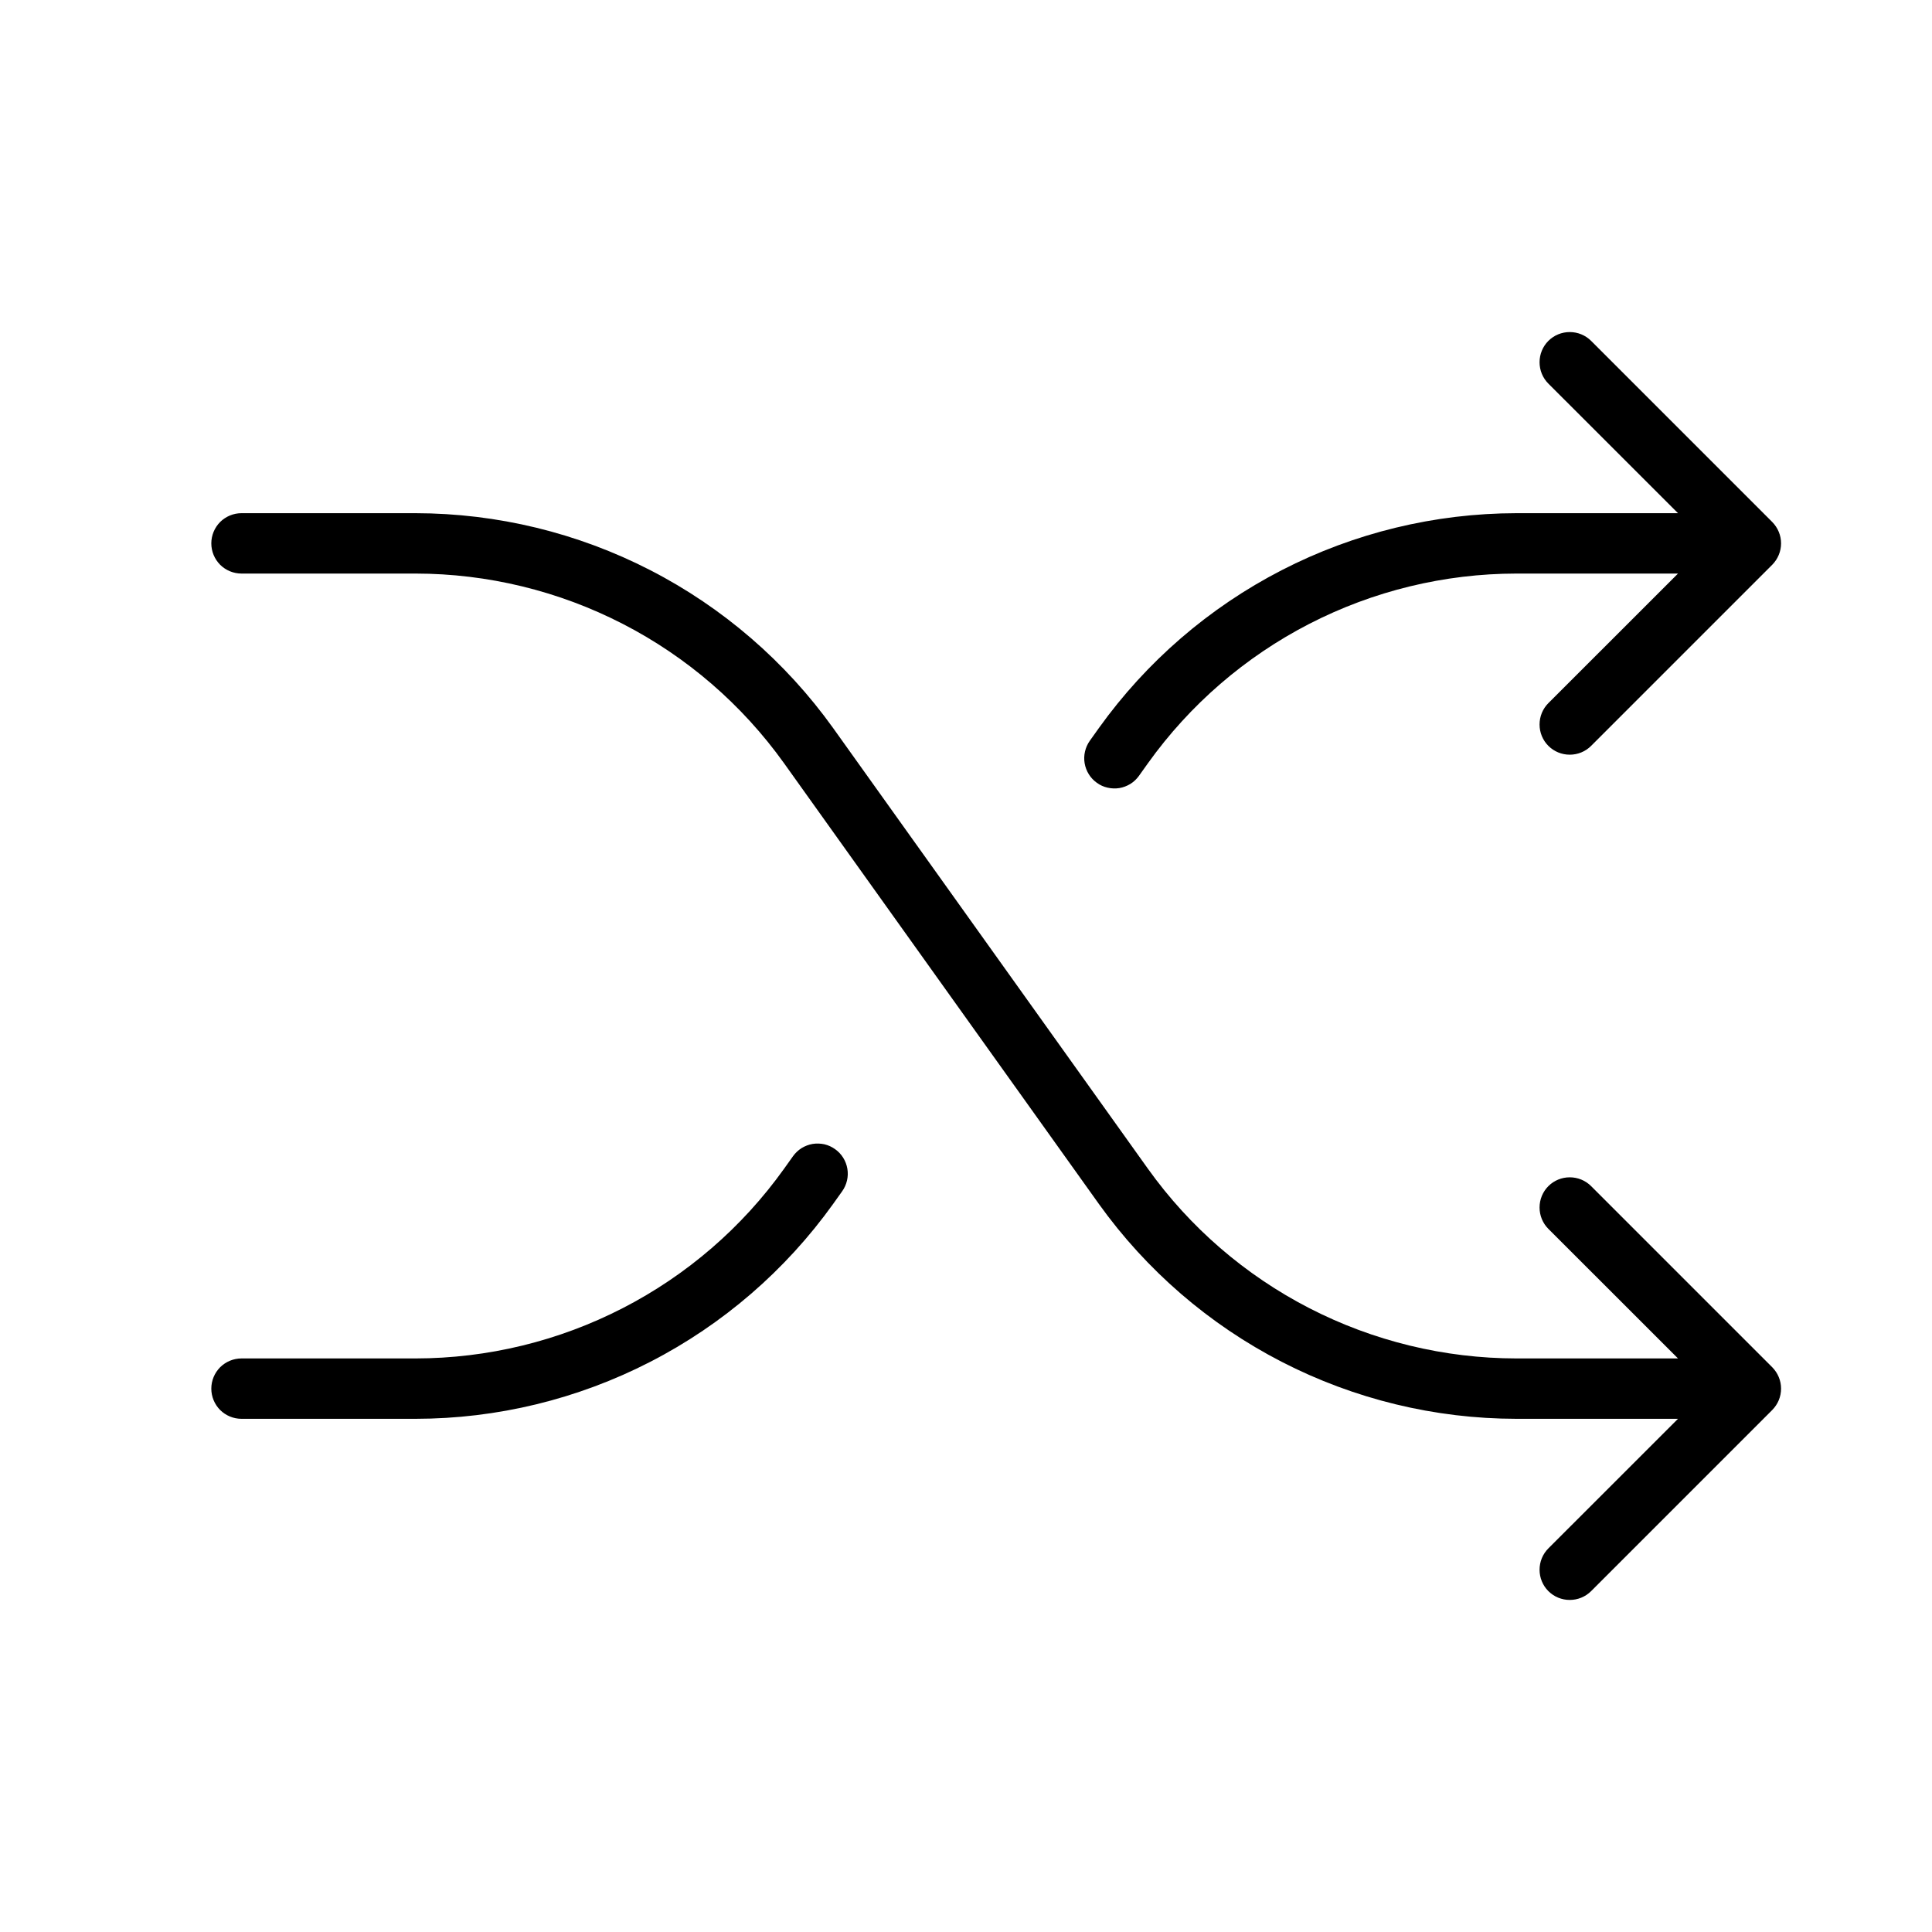
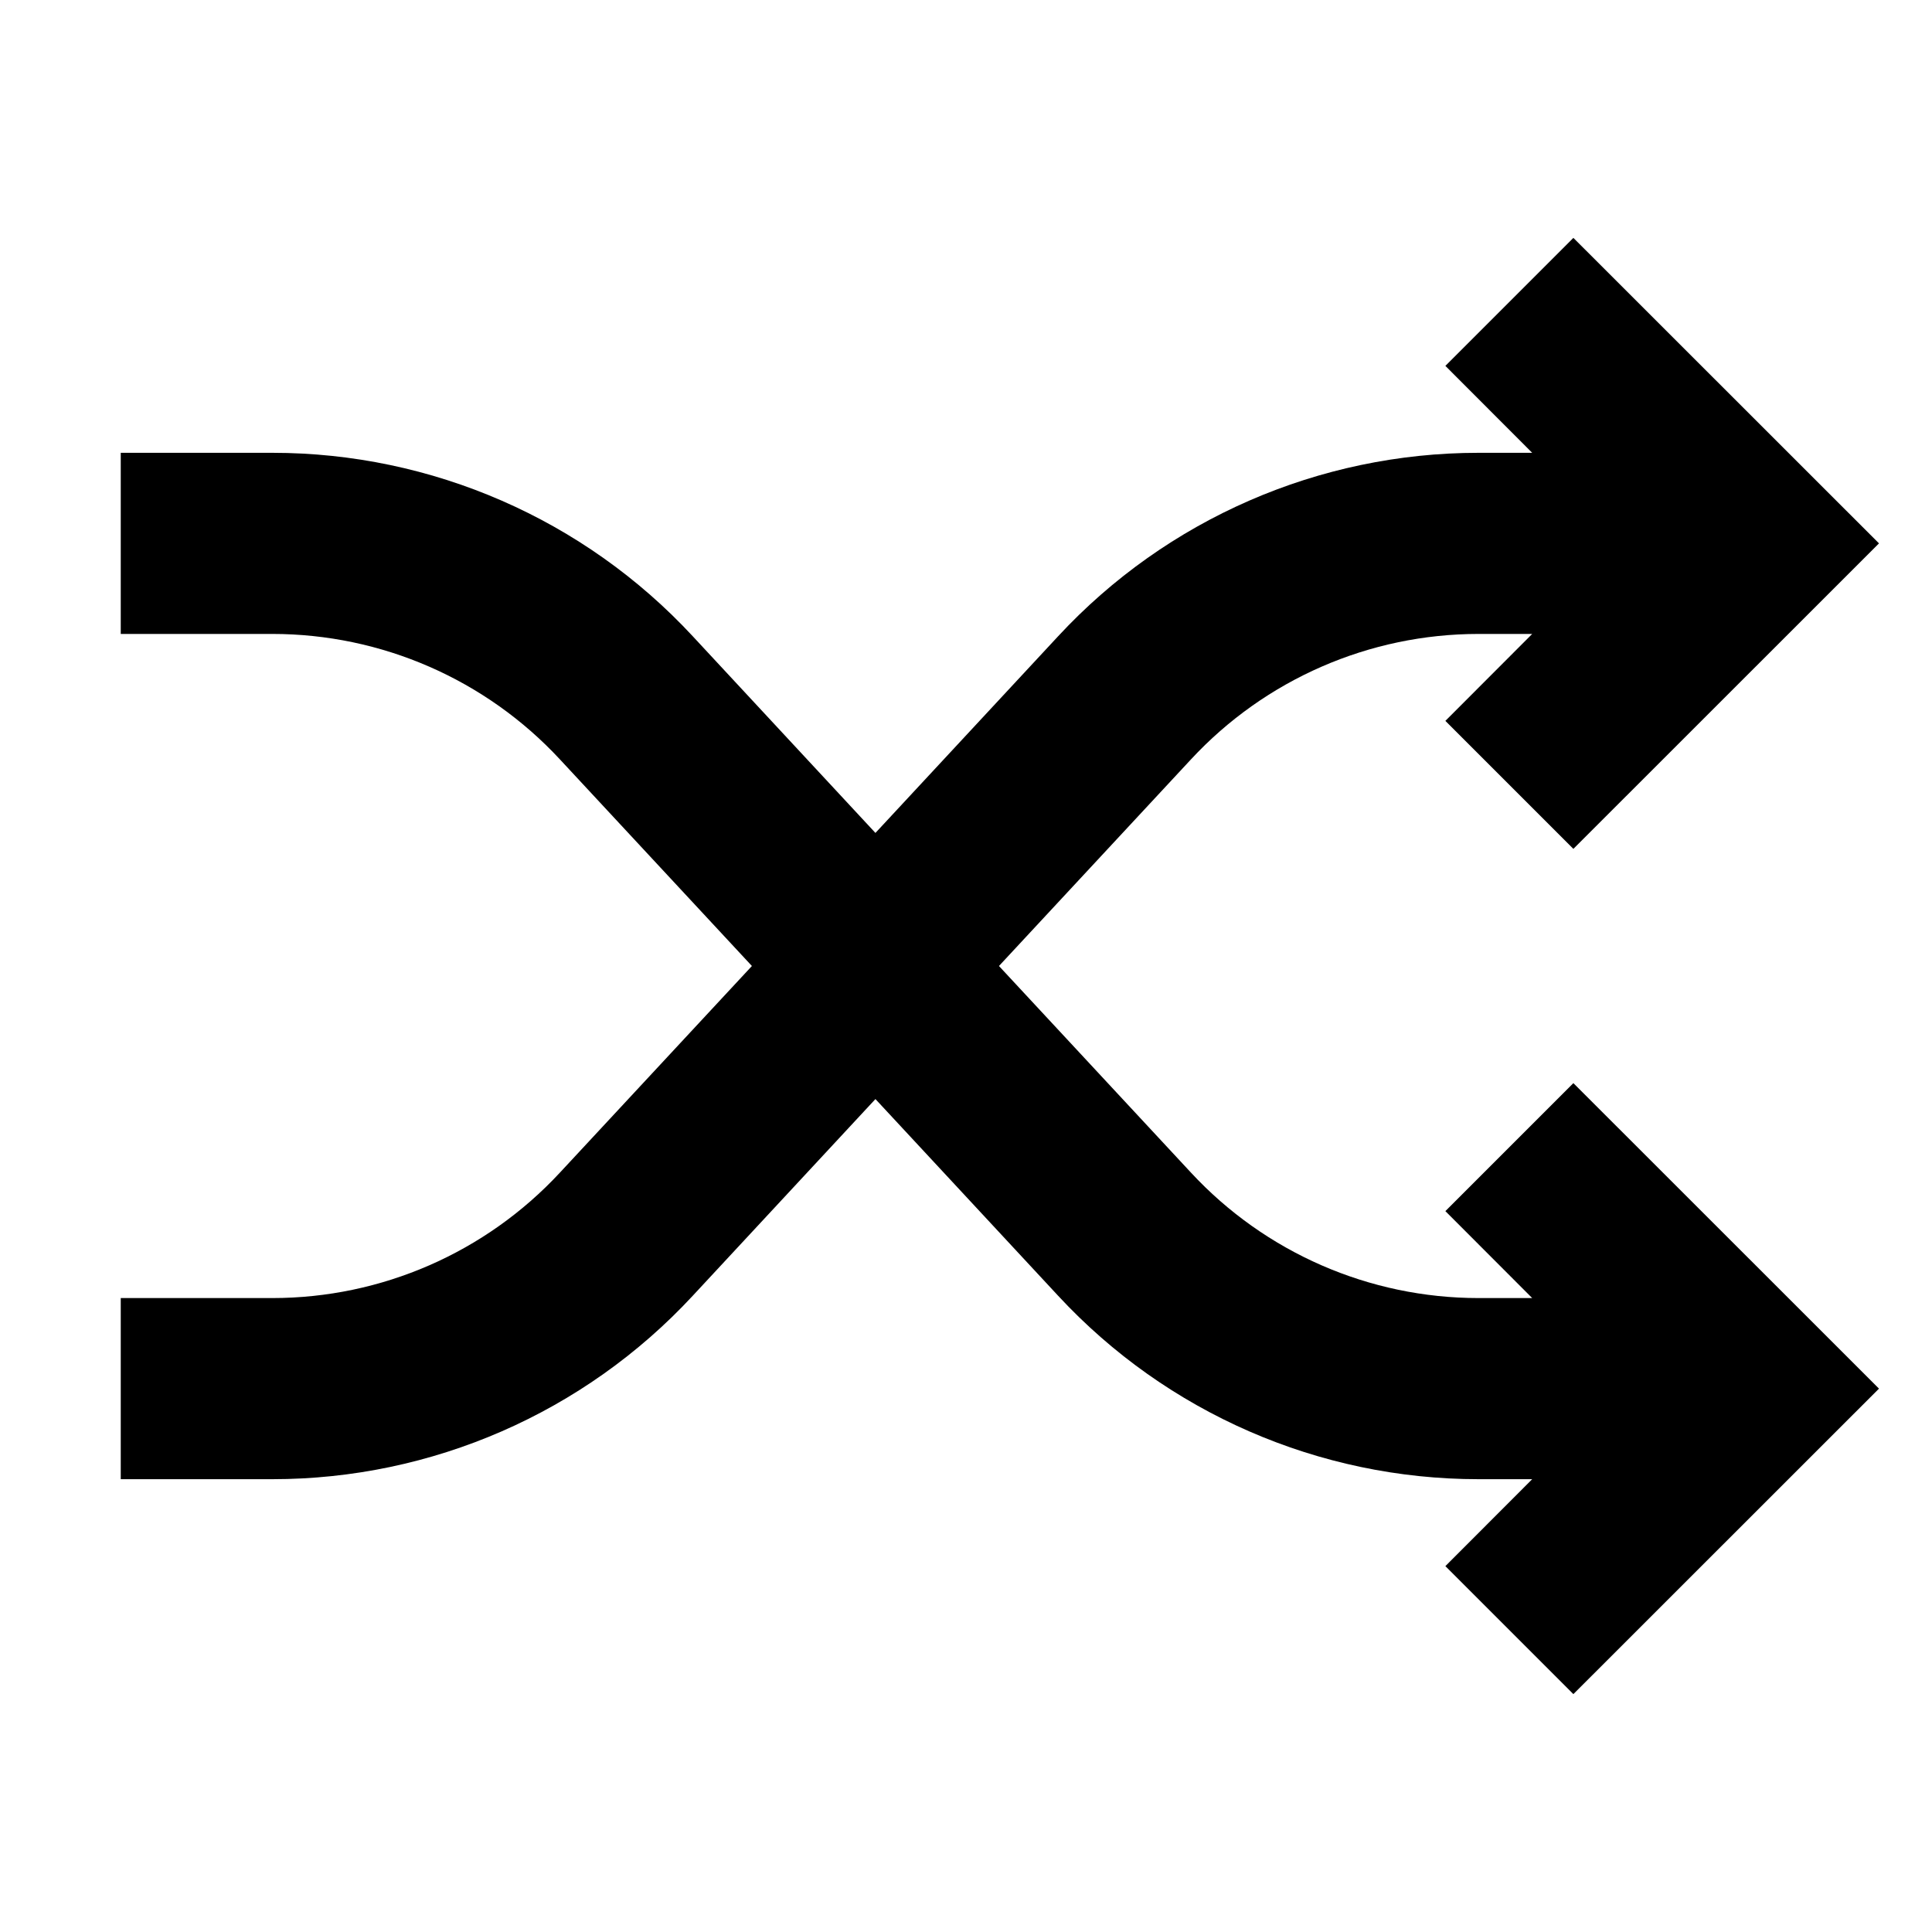
- <svg xmlns="http://www.w3.org/2000/svg" width="32" height="32" viewBox="0 0 32 32" fill="none">
-   <path d="M29.354 22.646C29.4 22.693 29.437 22.748 29.462 22.809C29.487 22.869 29.5 22.934 29.5 23C29.5 23.066 29.487 23.131 29.462 23.192C29.437 23.252 29.4 23.307 29.354 23.354L26.354 26.354C26.26 26.448 26.133 26.5 26 26.5C25.867 26.5 25.74 26.448 25.646 26.354C25.552 26.26 25.5 26.133 25.5 26C25.5 25.867 25.552 25.74 25.646 25.646L27.793 23.5H25.117C23.765 23.499 22.431 23.175 21.229 22.556C20.026 21.937 18.988 21.04 18.2 19.94L12.986 12.641C12.292 11.671 11.376 10.879 10.314 10.333C9.253 9.787 8.076 9.501 6.883 9.5H4C3.867 9.5 3.74 9.447 3.646 9.354C3.553 9.26 3.5 9.133 3.5 9C3.5 8.867 3.553 8.74 3.646 8.646C3.74 8.553 3.867 8.5 4 8.5H6.883C8.235 8.502 9.568 8.825 10.771 9.444C11.974 10.063 13.012 10.96 13.8 12.06L19.014 19.359C19.708 20.33 20.625 21.121 21.686 21.667C22.747 22.213 23.924 22.499 25.117 22.5H27.793L25.646 20.354C25.552 20.26 25.5 20.133 25.5 20C25.5 19.867 25.552 19.74 25.646 19.646C25.74 19.552 25.867 19.5 26 19.5C26.133 19.5 26.26 19.552 26.354 19.646L29.354 22.646ZM18.168 12.966C18.221 13.005 18.281 13.032 18.345 13.046C18.409 13.061 18.476 13.063 18.54 13.053C18.605 13.042 18.667 13.018 18.723 12.984C18.779 12.949 18.827 12.903 18.865 12.85L19.014 12.641C19.708 11.671 20.625 10.879 21.686 10.333C22.747 9.787 23.924 9.501 25.117 9.5H27.793L25.646 11.646C25.552 11.74 25.5 11.867 25.5 12C25.5 12.133 25.552 12.26 25.646 12.354C25.74 12.448 25.867 12.5 26 12.5C26.133 12.5 26.26 12.448 26.354 12.354L29.354 9.354C29.4 9.307 29.437 9.252 29.462 9.191C29.487 9.131 29.5 9.066 29.5 9C29.5 8.934 29.487 8.869 29.462 8.809C29.437 8.748 29.4 8.693 29.354 8.646L26.354 5.646C26.26 5.552 26.133 5.5 26 5.5C25.867 5.5 25.74 5.552 25.646 5.646C25.552 5.74 25.5 5.867 25.5 6C25.5 6.133 25.552 6.26 25.646 6.354L27.793 8.5H25.117C23.765 8.502 22.431 8.825 21.229 9.444C20.026 10.063 18.988 10.96 18.2 12.06L18.051 12.269C18.013 12.322 17.986 12.383 17.971 12.447C17.956 12.511 17.954 12.577 17.965 12.642C17.976 12.706 17.999 12.768 18.034 12.824C18.069 12.88 18.114 12.928 18.168 12.966ZM13.832 19.034C13.779 18.996 13.719 18.968 13.655 18.953C13.591 18.939 13.524 18.937 13.46 18.947C13.395 18.958 13.333 18.982 13.277 19.016C13.222 19.051 13.173 19.097 13.135 19.15L12.986 19.359C12.292 20.33 11.376 21.121 10.314 21.667C9.253 22.213 8.076 22.499 6.883 22.5H4C3.867 22.5 3.74 22.553 3.646 22.646C3.553 22.74 3.5 22.867 3.5 23C3.5 23.133 3.553 23.26 3.646 23.354C3.74 23.447 3.867 23.5 4 23.5H6.883C8.235 23.499 9.568 23.175 10.771 22.556C11.974 21.937 13.012 21.04 13.8 19.94L13.949 19.731C13.987 19.678 14.014 19.617 14.029 19.553C14.044 19.489 14.046 19.423 14.035 19.358C14.024 19.294 14.001 19.232 13.966 19.176C13.931 19.12 13.886 19.072 13.832 19.034Z" fill="currentColor" />
+ <svg xmlns="http://www.w3.org/2000/svg" viewBox="0 0 16 16" aria-hidden="true">
+   <path d="M13.03 7.03L15.561 4.5L13.03 1.97L11.97 3.03L12.689 3.75H12.244C10.924 3.75 9.662 4.3 8.764 5.268L7.25 6.898L5.736 5.268C4.838 4.3 3.577 3.75 2.256 3.75H1V5.25H2.256C3.159 5.25 4.022 5.626 4.637 6.289L6.227 8L4.637 9.711C4.022 10.374 3.159 10.75 2.256 10.75H1V12.25H2.256C3.577 12.25 4.838 11.7 5.736 10.732L7.25 9.102L8.764 10.732C9.662 11.7 10.924 12.25 12.244 12.25H12.689L11.97 12.97L13.03 14.03L15.561 11.5L13.03 8.97L11.97 10.03L12.689 10.75H12.244C11.341 10.75 10.478 10.374 9.863 9.711L8.273 8L9.863 6.289C10.478 5.626 11.341 5.25 12.244 5.25H12.689L11.97 5.97L13.03 7.03Z" fill="currentColor" />
</svg>
